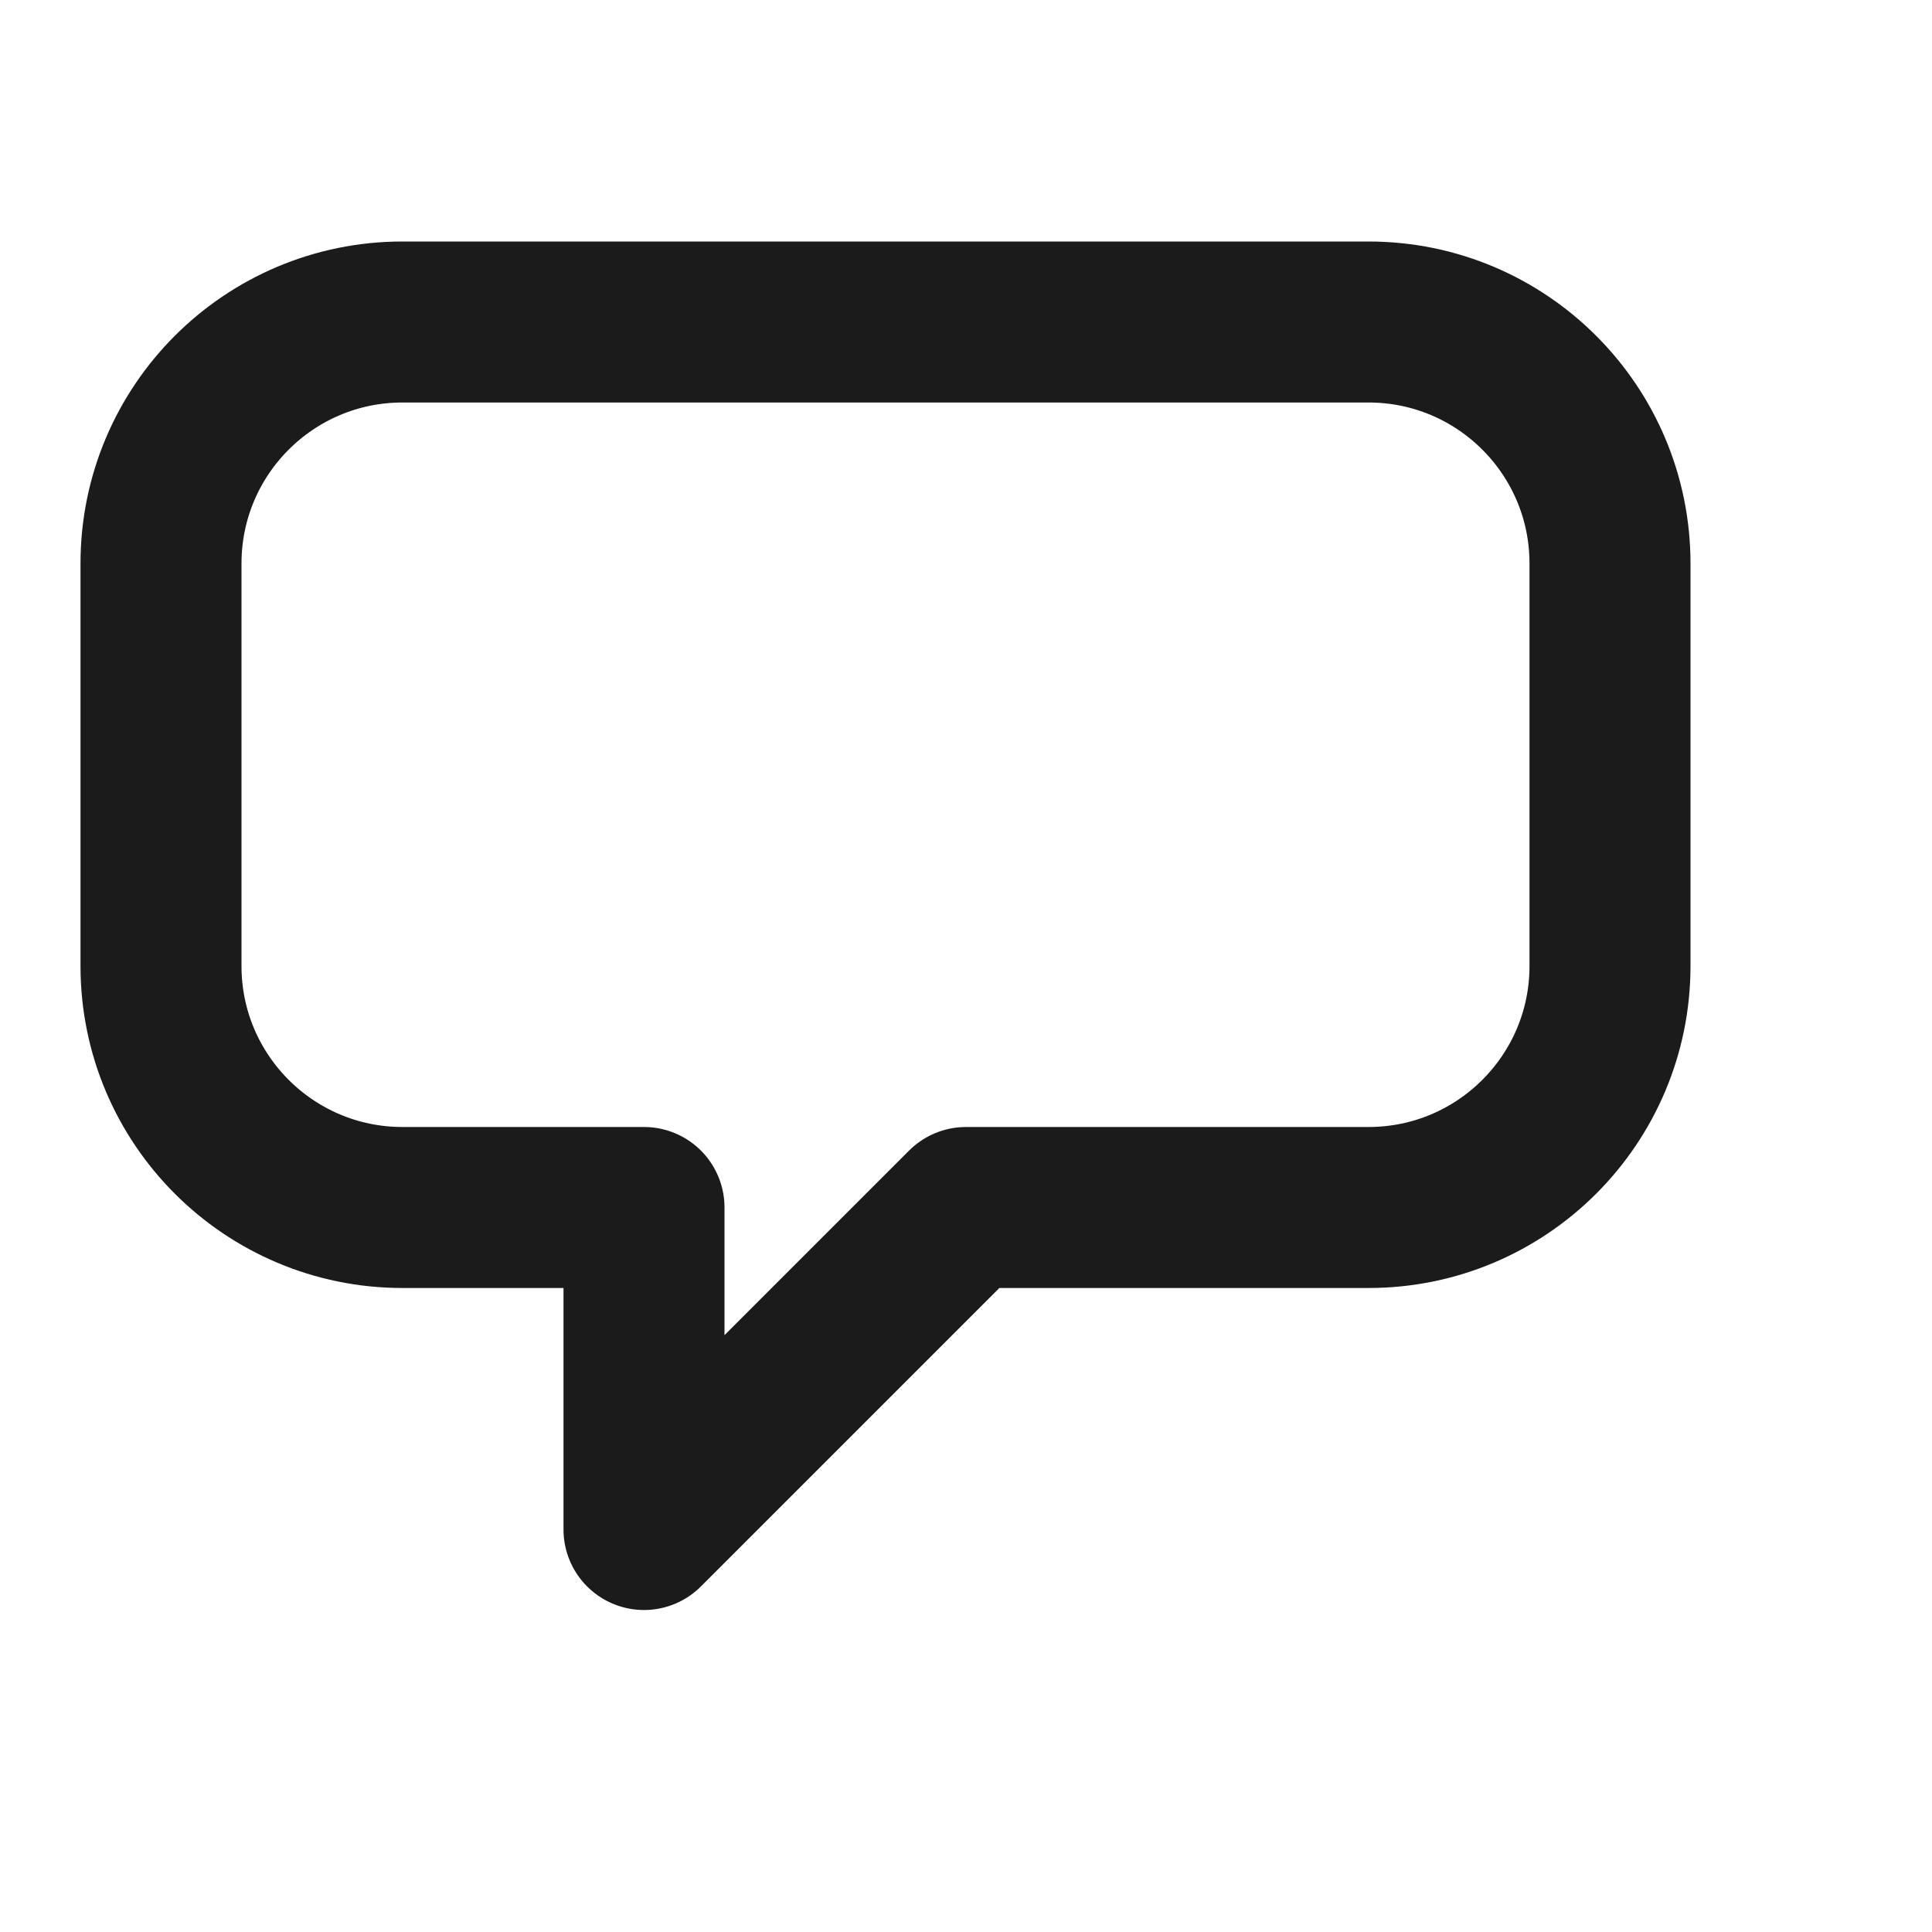
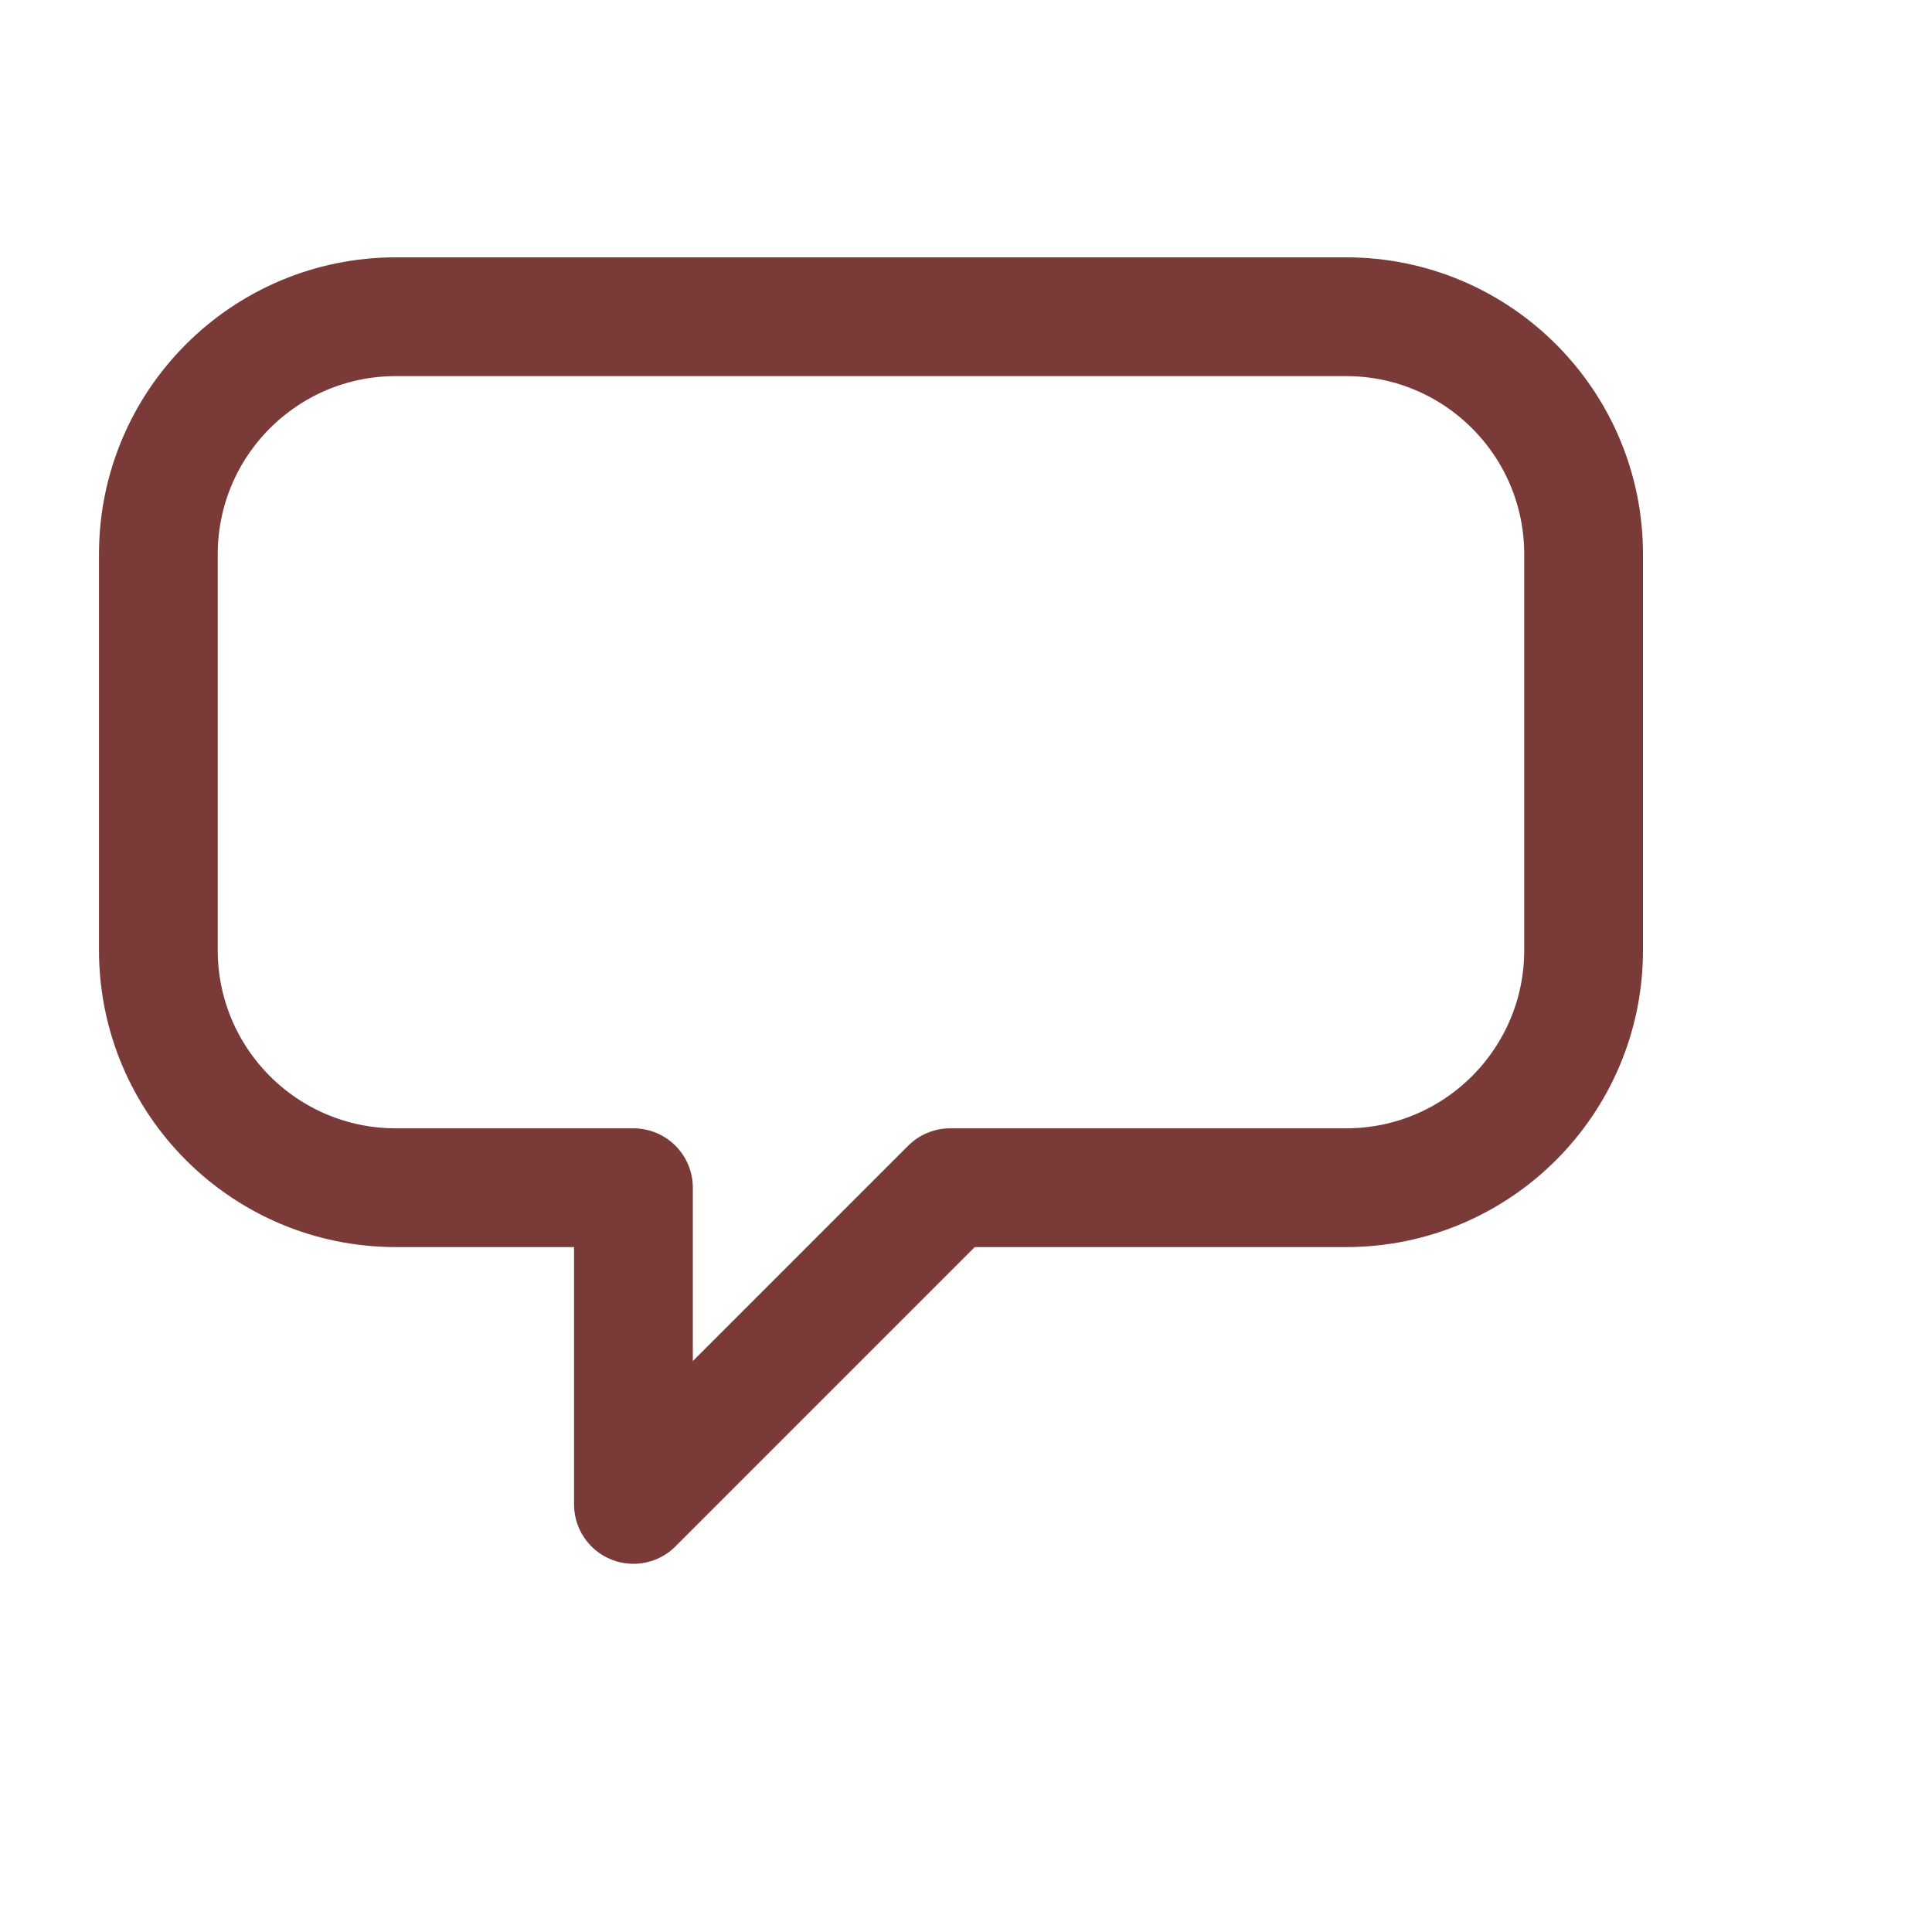
- <svg xmlns="http://www.w3.org/2000/svg" width="24" height="24" viewBox="0 0 24 24" fill="none" stroke="#1B1B1B" stroke-width="2" stroke-linecap="round" stroke-linejoin="round">
+ <svg xmlns="http://www.w3.org/2000/svg" width="24" height="24" viewBox="0 0 24.4 24.4" fill="none" stroke="#7A3A38" stroke-width="1.5" stroke-linecap="round" stroke-linejoin="round">
  <path d="M5 4H17a3 3 0 0 1 3 3v5a3 3 0 0 1-3 3h-5l-4 4v-4H5a3 3 0 0 1-3-3V7a3 3 0 0 1 3-3z" />
</svg>
